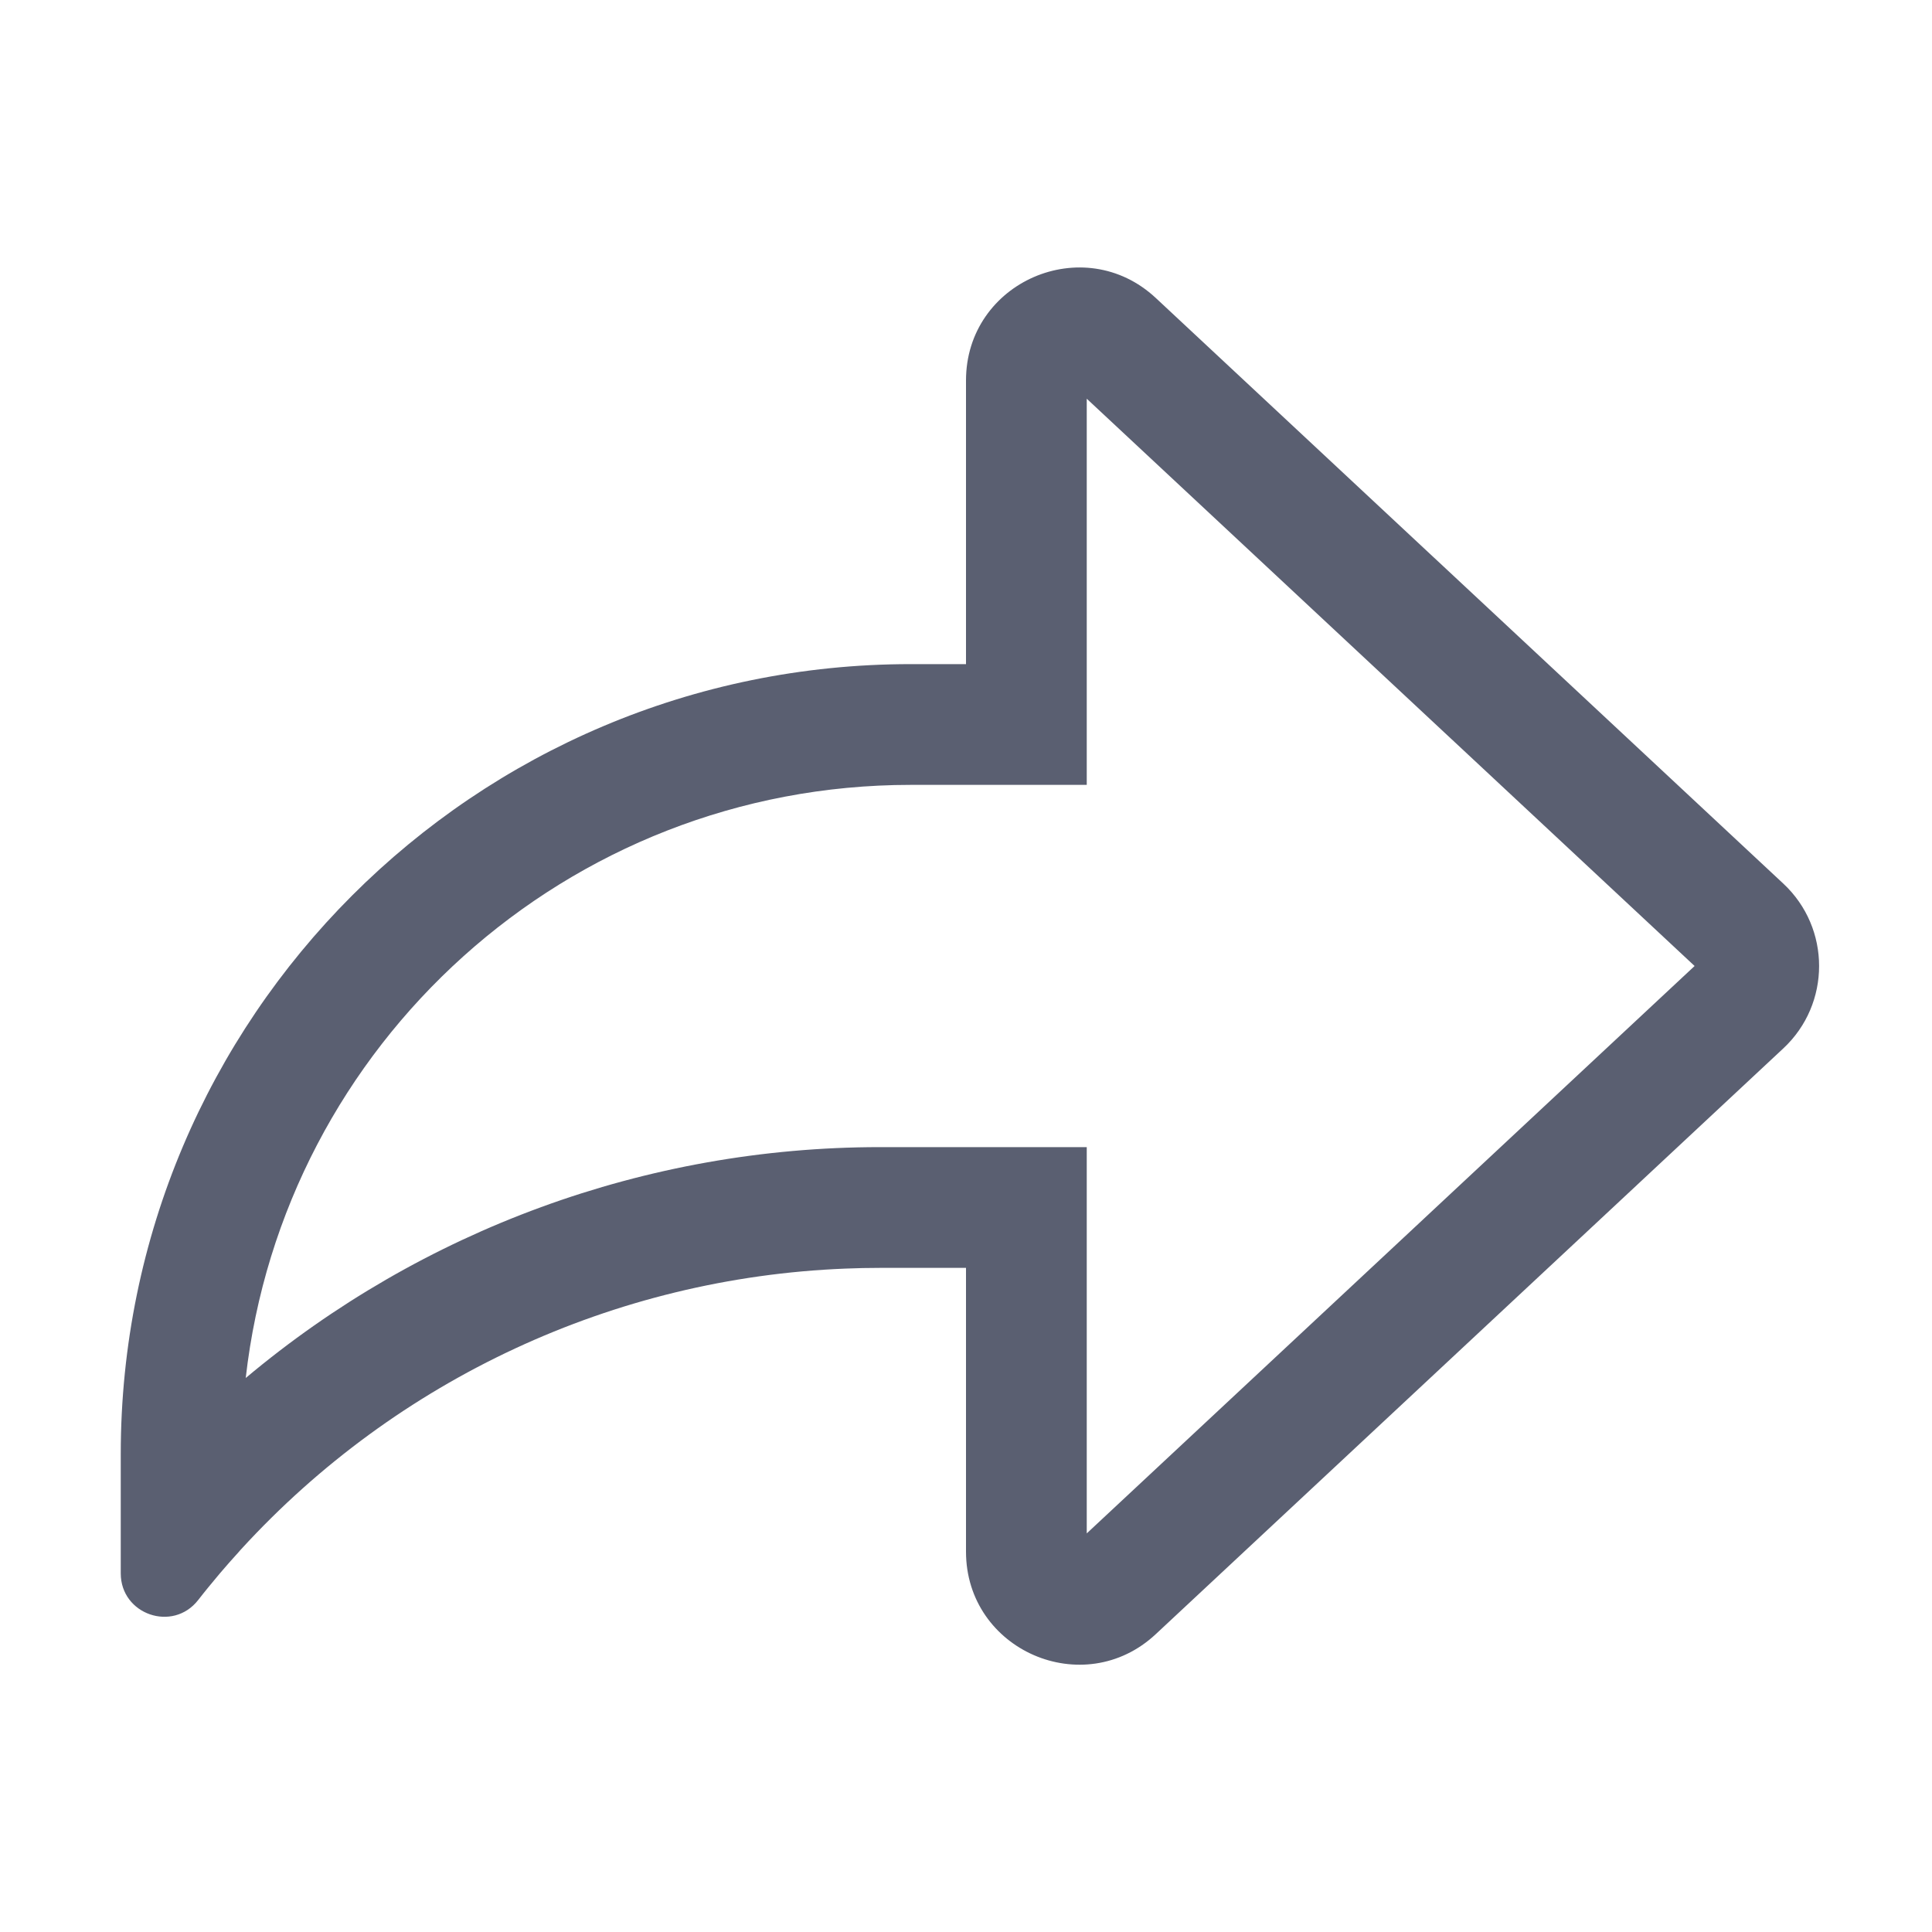
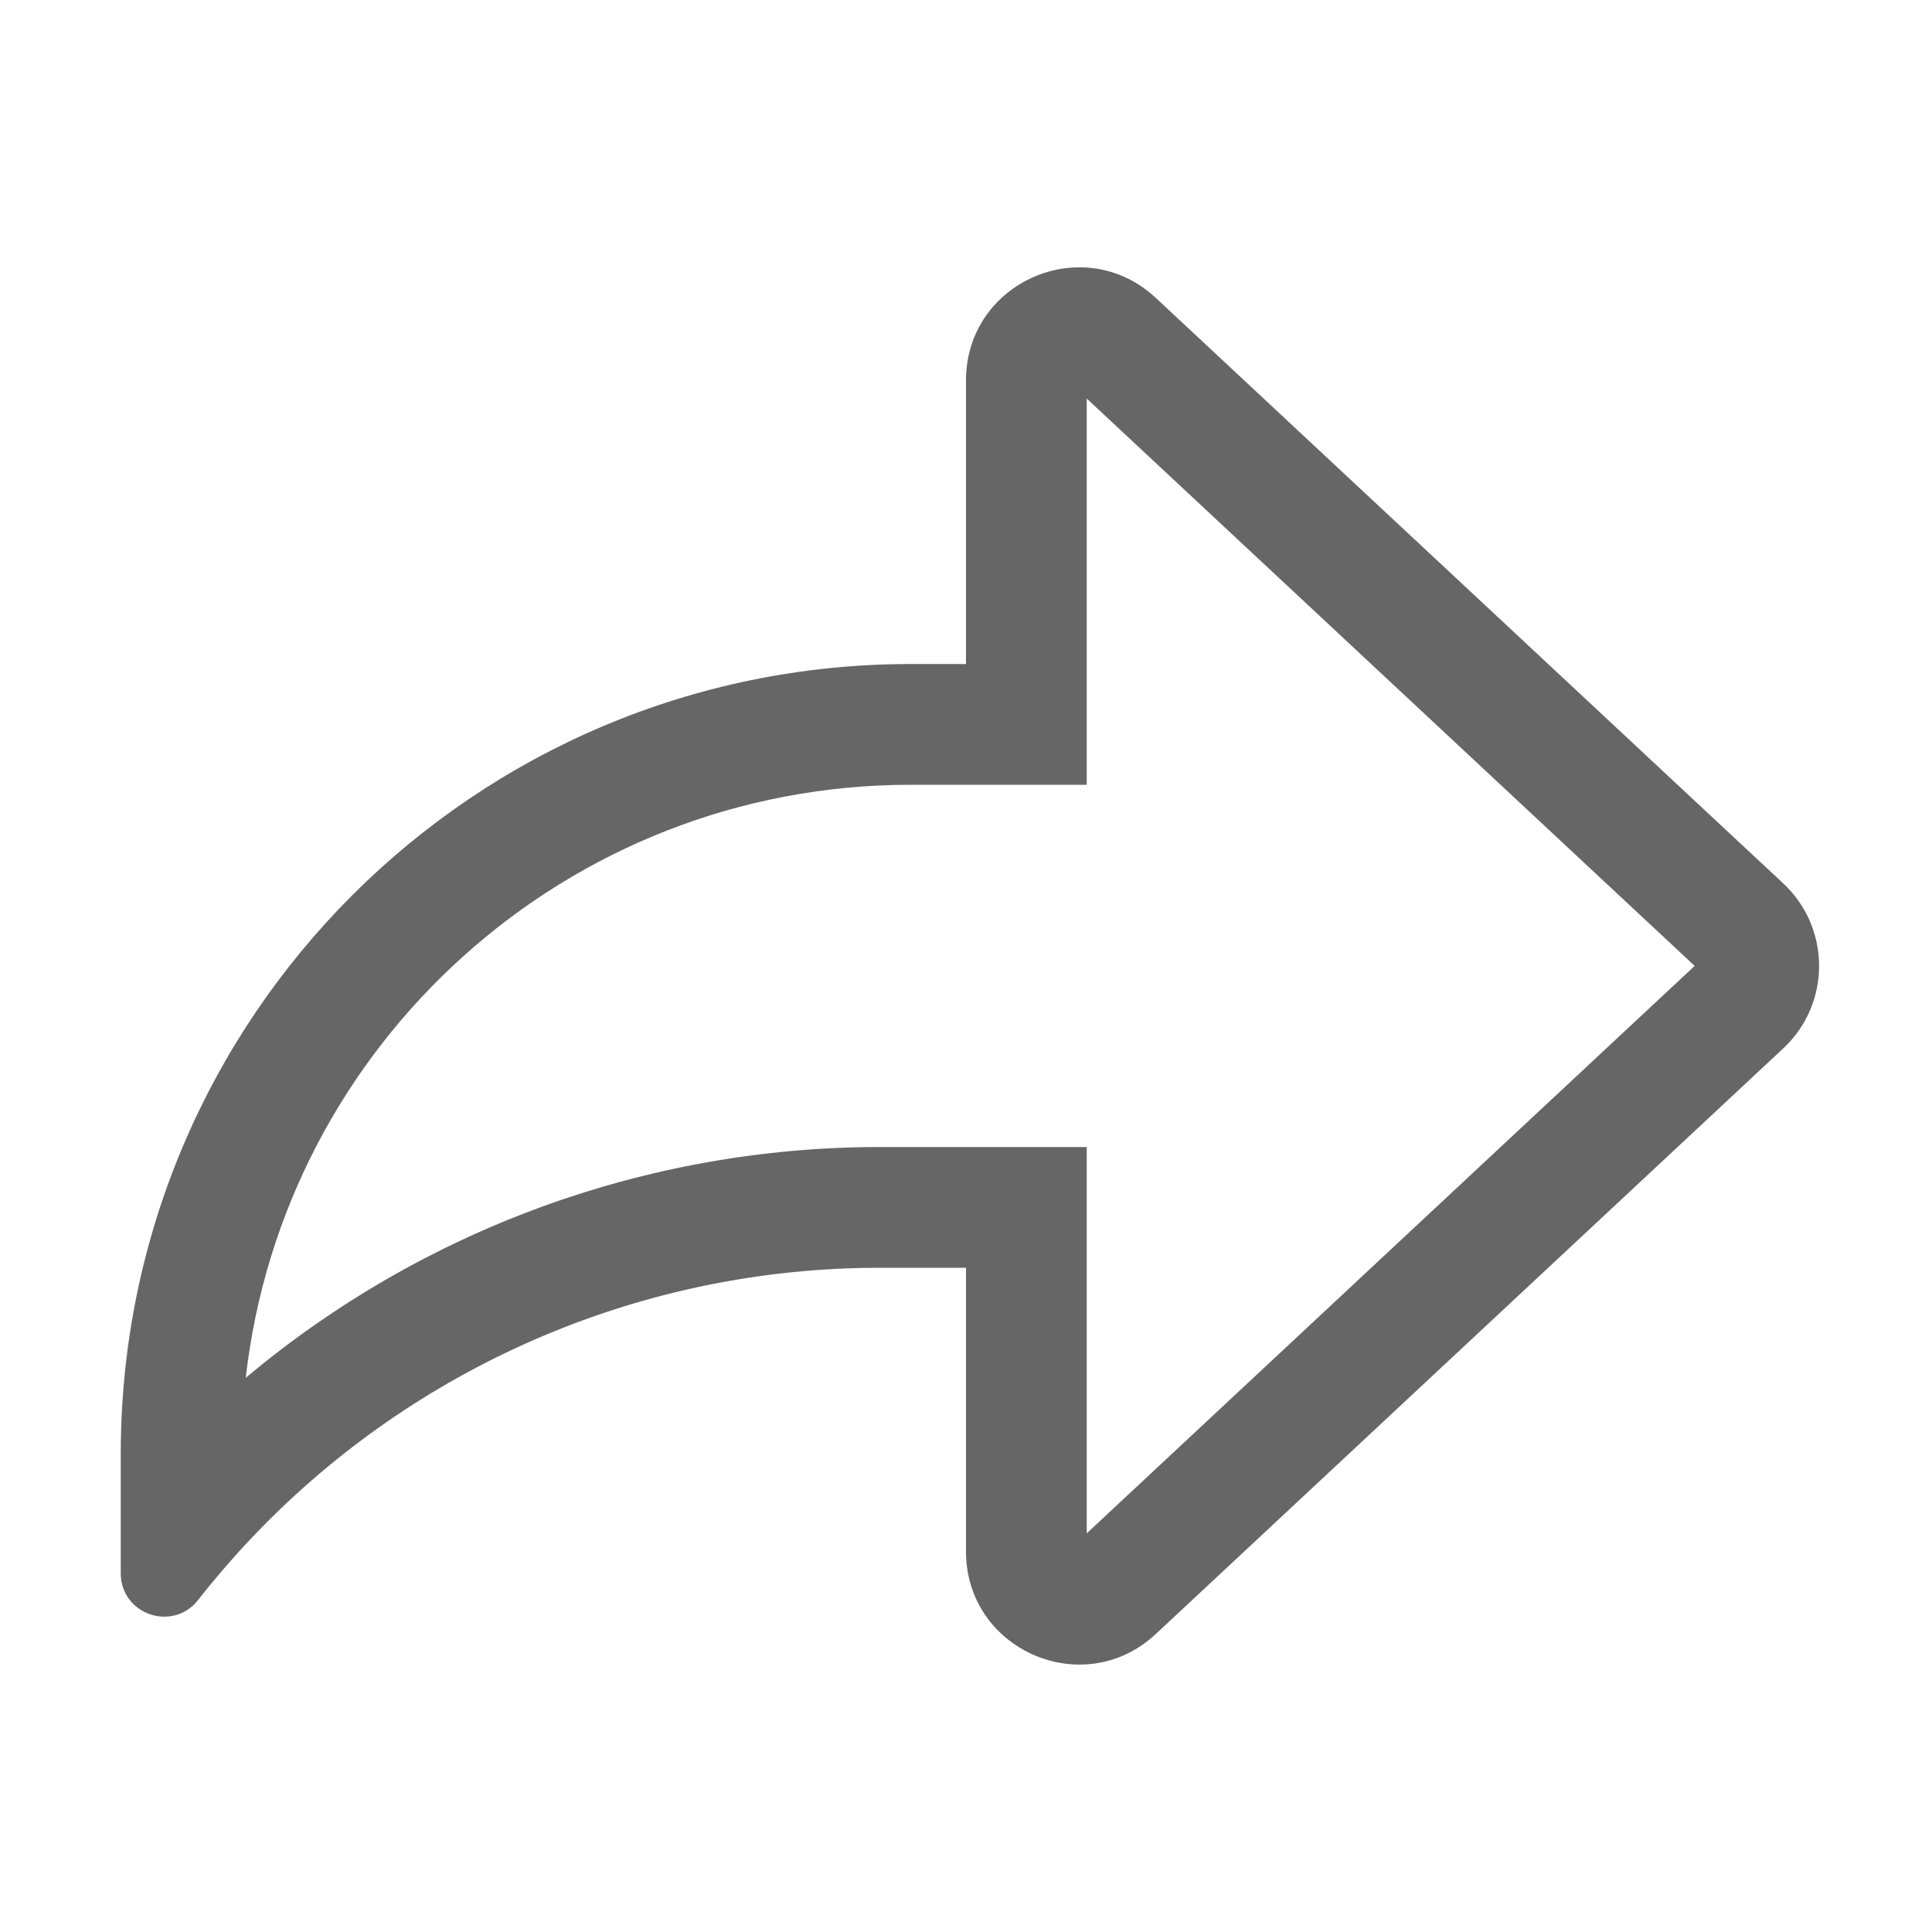
- <svg xmlns="http://www.w3.org/2000/svg" width="16" height="16" viewBox="0 0 16 16" fill="none">
-   <path d="M9 6.5L7.542 6.5C4.694 6.5 2.348 8.648 2.035 11.412C3.493 10.188 5.349 9.5 7.287 9.5L9 9.5L9 12.699L14.034 8L9 3.302L9 6.5ZM2 12.827C1.992 12.836 1.984 12.844 1.977 12.853C1.924 12.911 1.872 12.97 1.821 13.03C1.76 13.103 1.699 13.176 1.641 13.251C1.431 13.52 1 13.371 1 13.03L1 12.042C1 8.429 3.929 5.5 7.542 5.5L8 5.5L8 3.151C8 2.334 8.975 1.911 9.572 2.468L14.768 7.317C15.164 7.686 15.164 8.314 14.768 8.683L9.572 13.533C8.975 14.091 8 13.667 8 12.85L8 10.5L7.287 10.5C7.191 10.5 7.096 10.502 7 10.506C5.087 10.582 3.288 11.421 2 12.827Z" fill="#030A26" fill-opacity="0.65" />
+ <svg xmlns="http://www.w3.org/2000/svg" width="20" height="20" viewBox="0 0 20 20" fill="none">
+   <path d="M11.25 8.124L9.427 8.124C5.868 8.124 2.935 10.808 2.544 14.263C4.366 12.734 6.686 11.874 9.109 11.874L11.25 11.874L11.25 15.873L17.543 9.999L11.25 4.126L11.25 8.124ZM2.5 16.033C2.49 16.043 2.48 16.054 2.471 16.065C2.405 16.138 2.34 16.212 2.276 16.287C2.199 16.377 2.124 16.469 2.051 16.563C1.788 16.898 1.25 16.713 1.25 16.287L1.25 15.051C1.25 10.535 4.911 6.874 9.427 6.874L10 6.874L10 3.938C10 2.916 11.218 2.387 11.965 3.084L18.46 9.145C18.955 9.607 18.955 10.391 18.46 10.853L11.965 16.915C11.219 17.612 10 17.083 10 16.061L10 13.124L9.109 13.124C8.989 13.124 8.869 13.126 8.75 13.131C6.359 13.226 4.11 14.275 2.5 16.033Z" fill="black" fill-opacity="0.6" style="fill:black;fill-opacity:0.6;" />
</svg>
